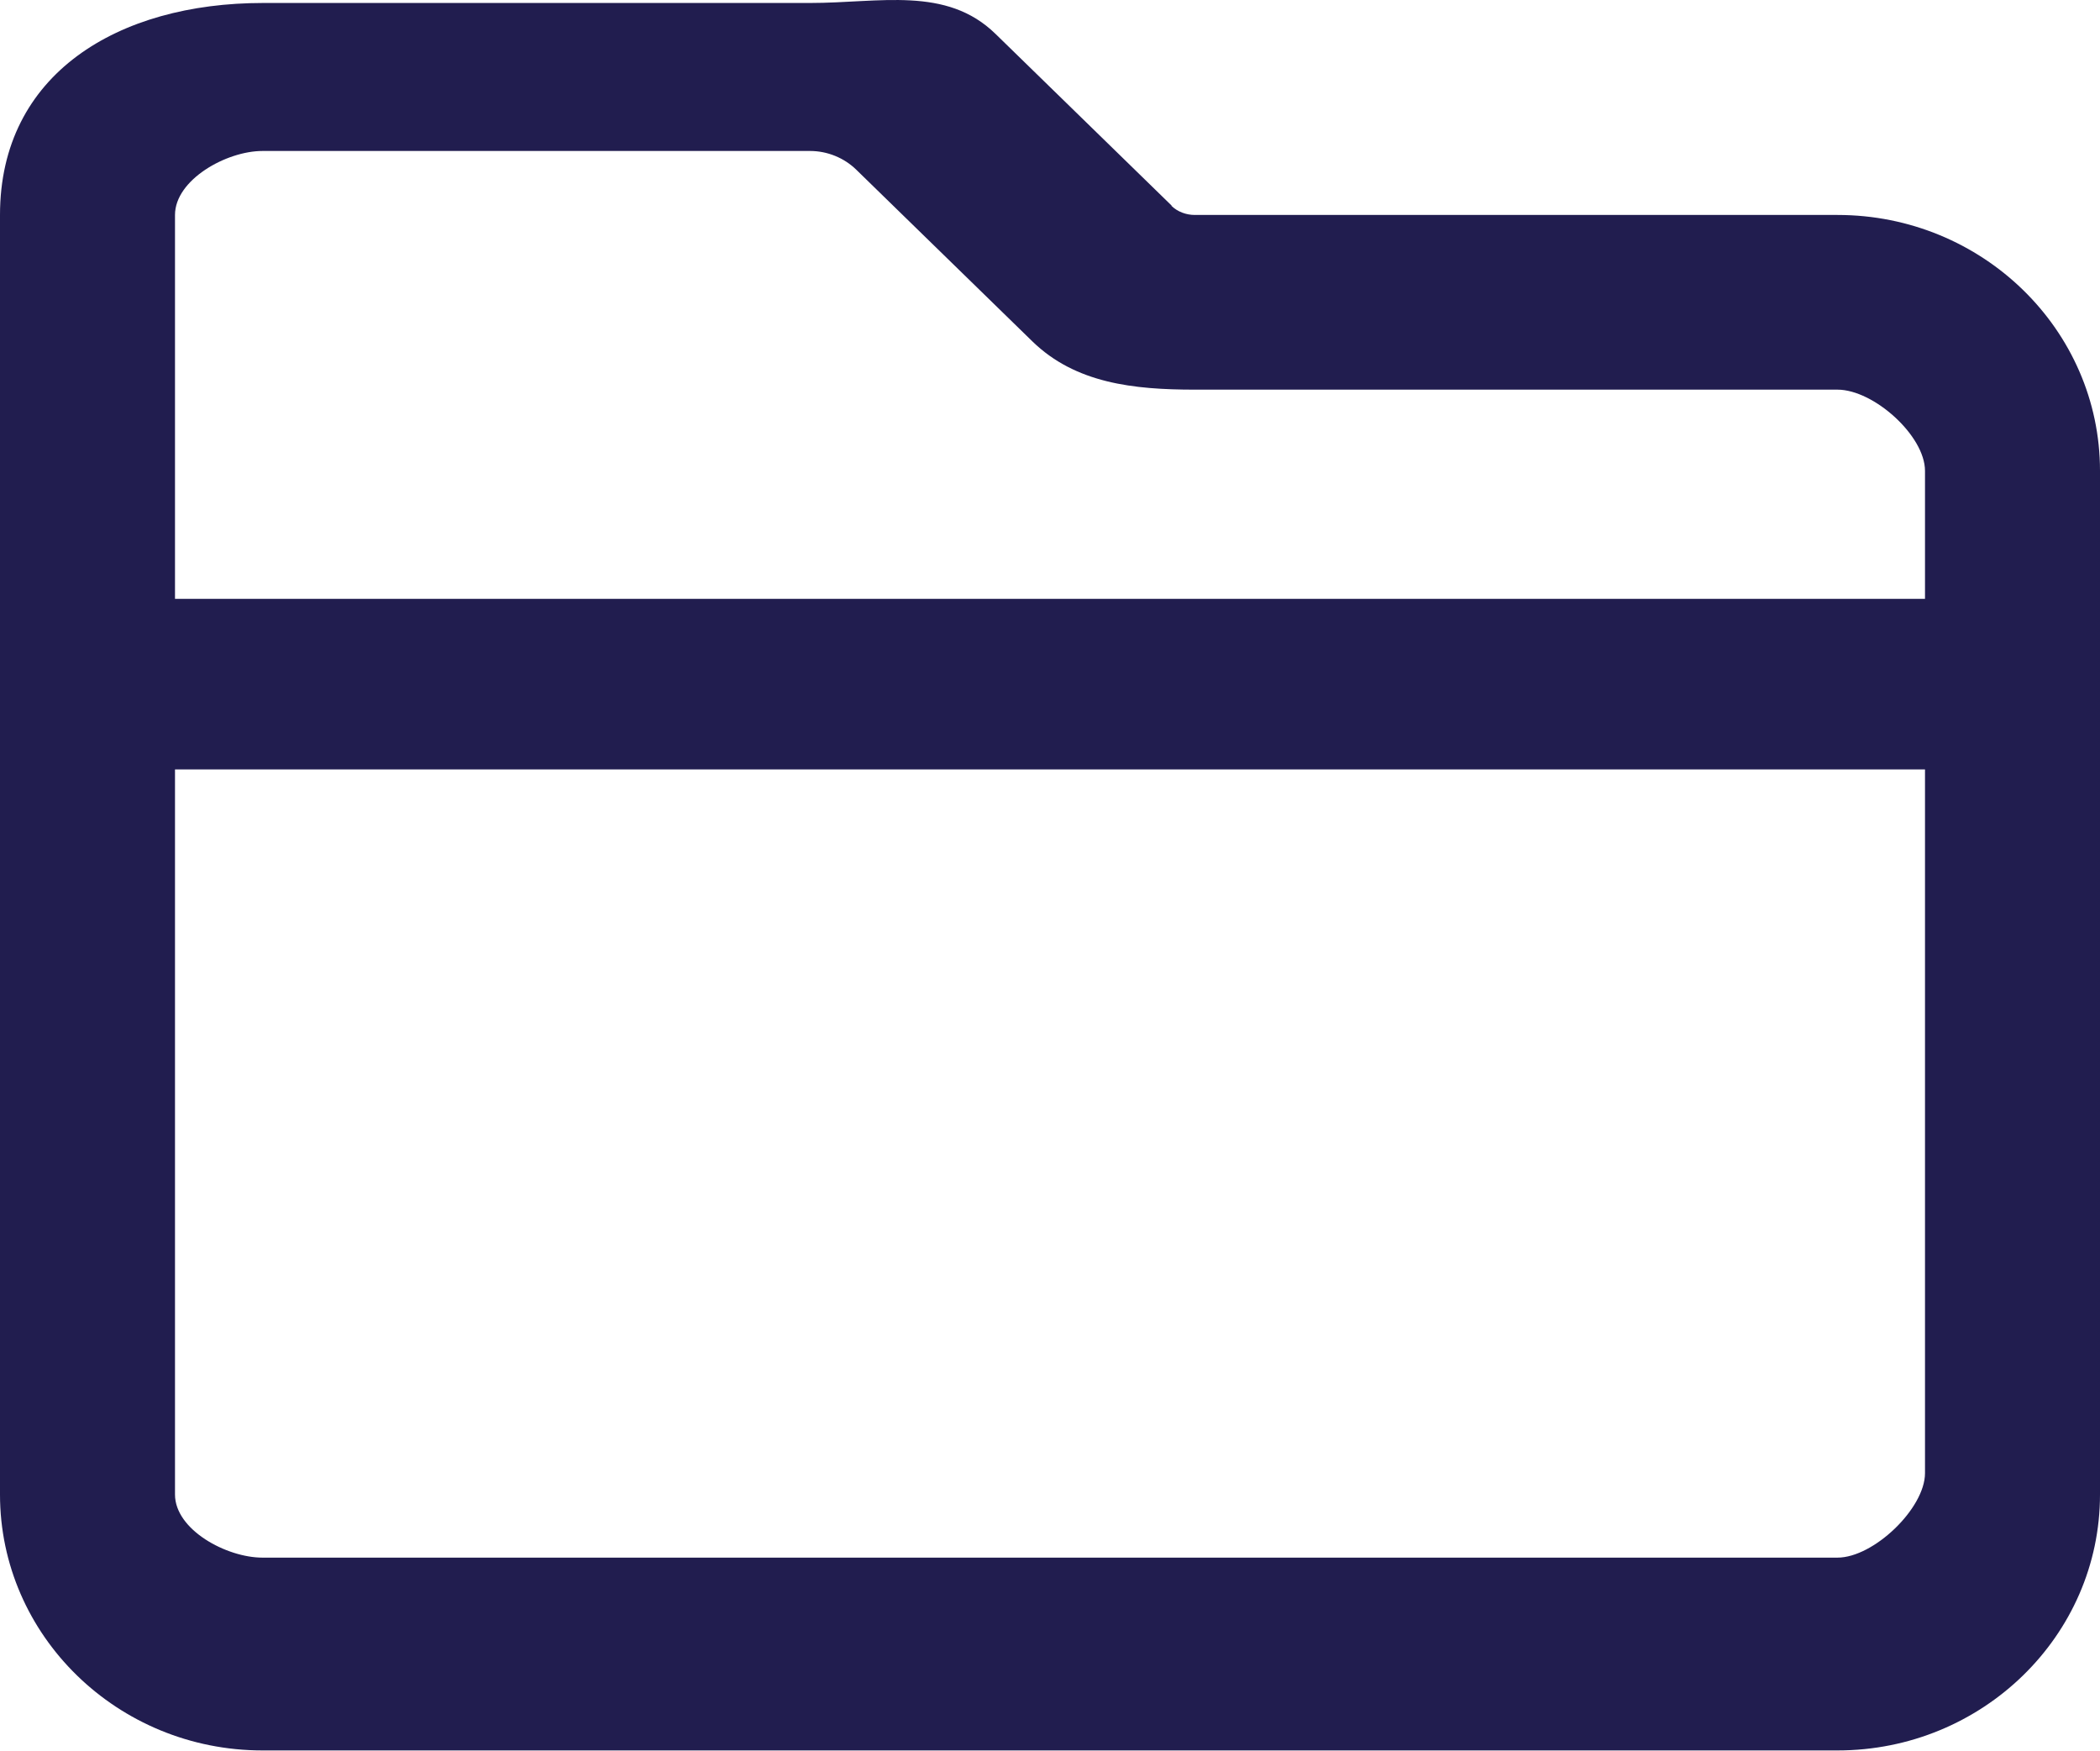
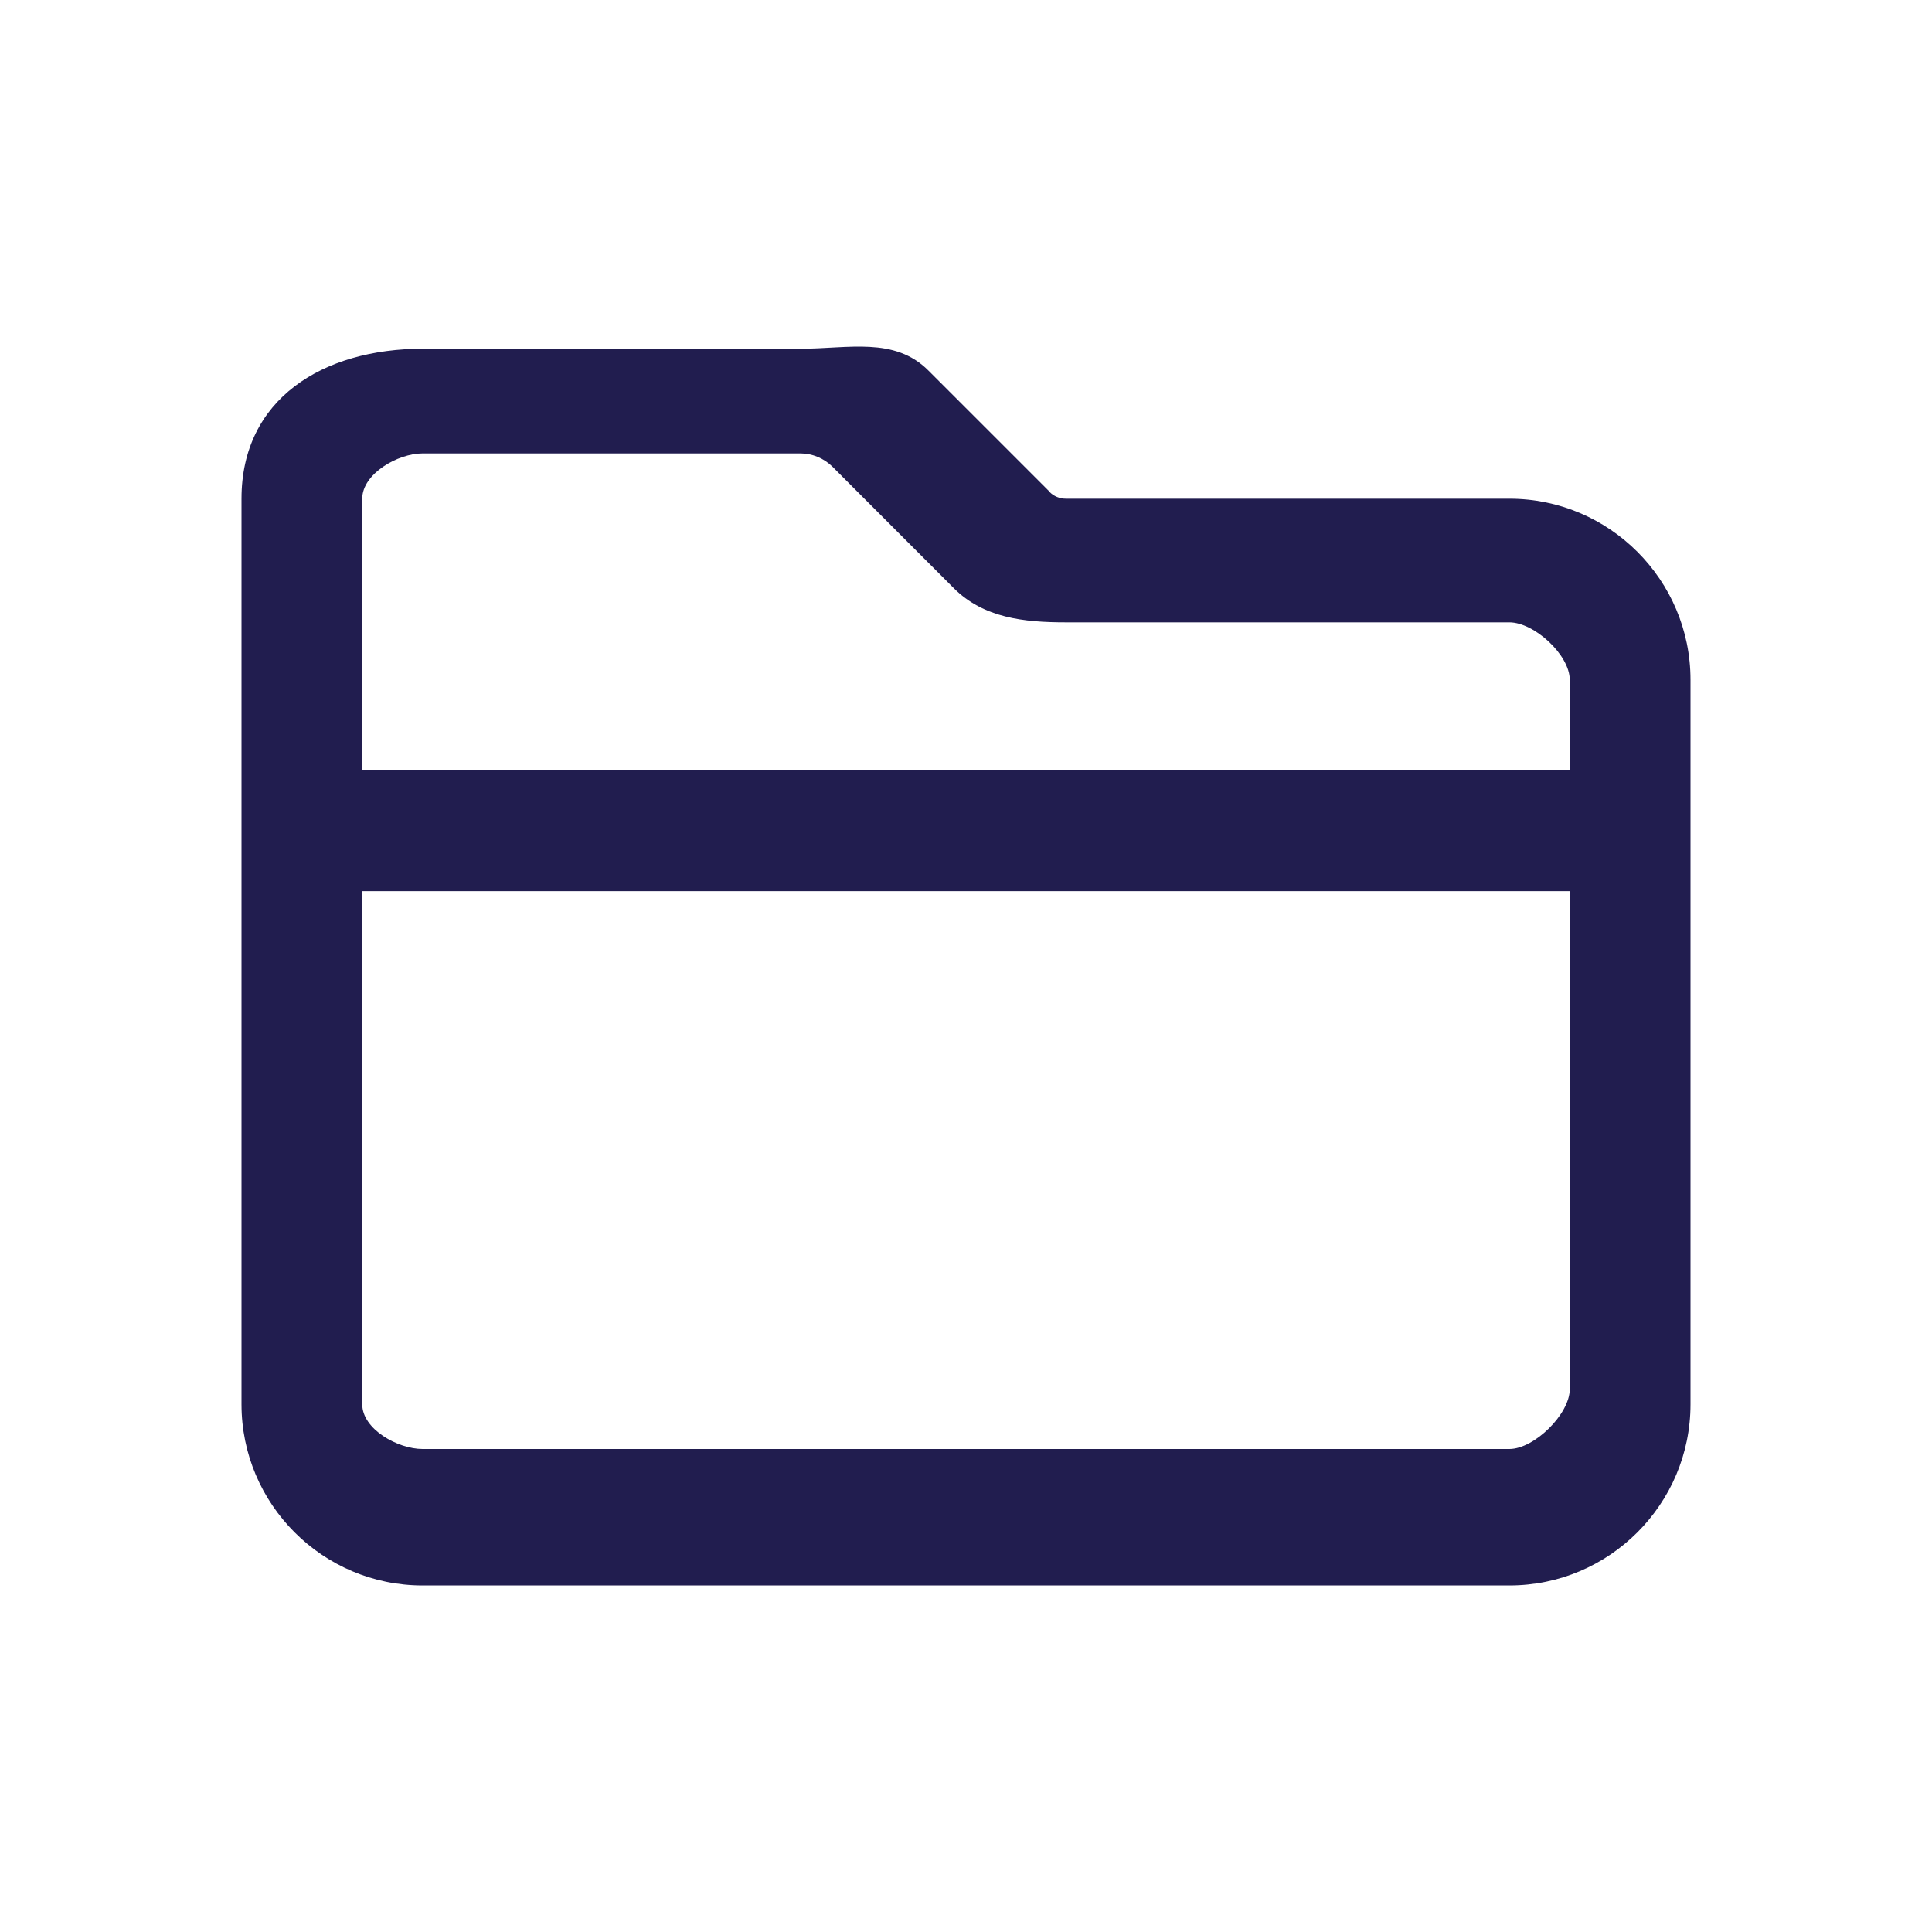
- <svg xmlns="http://www.w3.org/2000/svg" width="24" height="20" viewBox="0 0 24 20" fill="none">
-   <path id="categories" d="M11.798 3.9C12.291 4.38 12.956 4.452 13.655 4.452H21C21.413 4.452 22 4.978 22 5.38V6.842H2V2.456C2 2.054 2.587 1.725 3 1.725H9.258C9.455 1.725 9.647 1.803 9.787 1.94L11.798 3.9ZM2 8.791H22V16.832C22 17.234 21.413 17.797 21 17.797H3C2.587 17.797 2 17.478 2 17.076V8.791ZM13.392 2.351L11.377 0.387C10.814 -0.162 10.055 0.034 9.258 0.034H3.005C1.35 0.034 0 0.843 0 2.456V17.076C0 18.689 1.345 20 3 20H21C22.655 20 24 18.689 24 17.076V5.38C24 3.767 22.655 2.456 21 2.456H13.655C13.556 2.456 13.458 2.42 13.387 2.351H13.392Z" fill="#211D4F" />
+ <svg xmlns="http://www.w3.org/2000/svg" width="16" height="16" viewBox="0 0 16 16" fill="none">
+   <path d="M7.899 4.871C8.145 5.117 8.478 5.154 8.827 5.154H12.5C12.706 5.154 13 5.424 13 5.63V6.38H3V4.13C3 3.924 3.294 3.755 3.5 3.755H6.629C6.727 3.755 6.823 3.795 6.894 3.865L7.899 4.871ZM3 7.38H13V11.505C13 11.711 12.706 12 12.5 12H3.5C3.294 12 3 11.836 3 11.63V7.38ZM8.696 4.076L7.688 3.068C7.407 2.787 7.027 2.888 6.629 2.888H3.502C2.675 2.888 2 3.303 2 4.13V11.63C2 12.457 2.673 13.13 3.5 13.13H12.5C13.327 13.13 14 12.457 14 11.63V5.63C14 4.803 13.327 4.13 12.5 4.13H8.827C8.778 4.13 8.729 4.111 8.694 4.076H8.696Z" fill="#211D4F" />
</svg>
